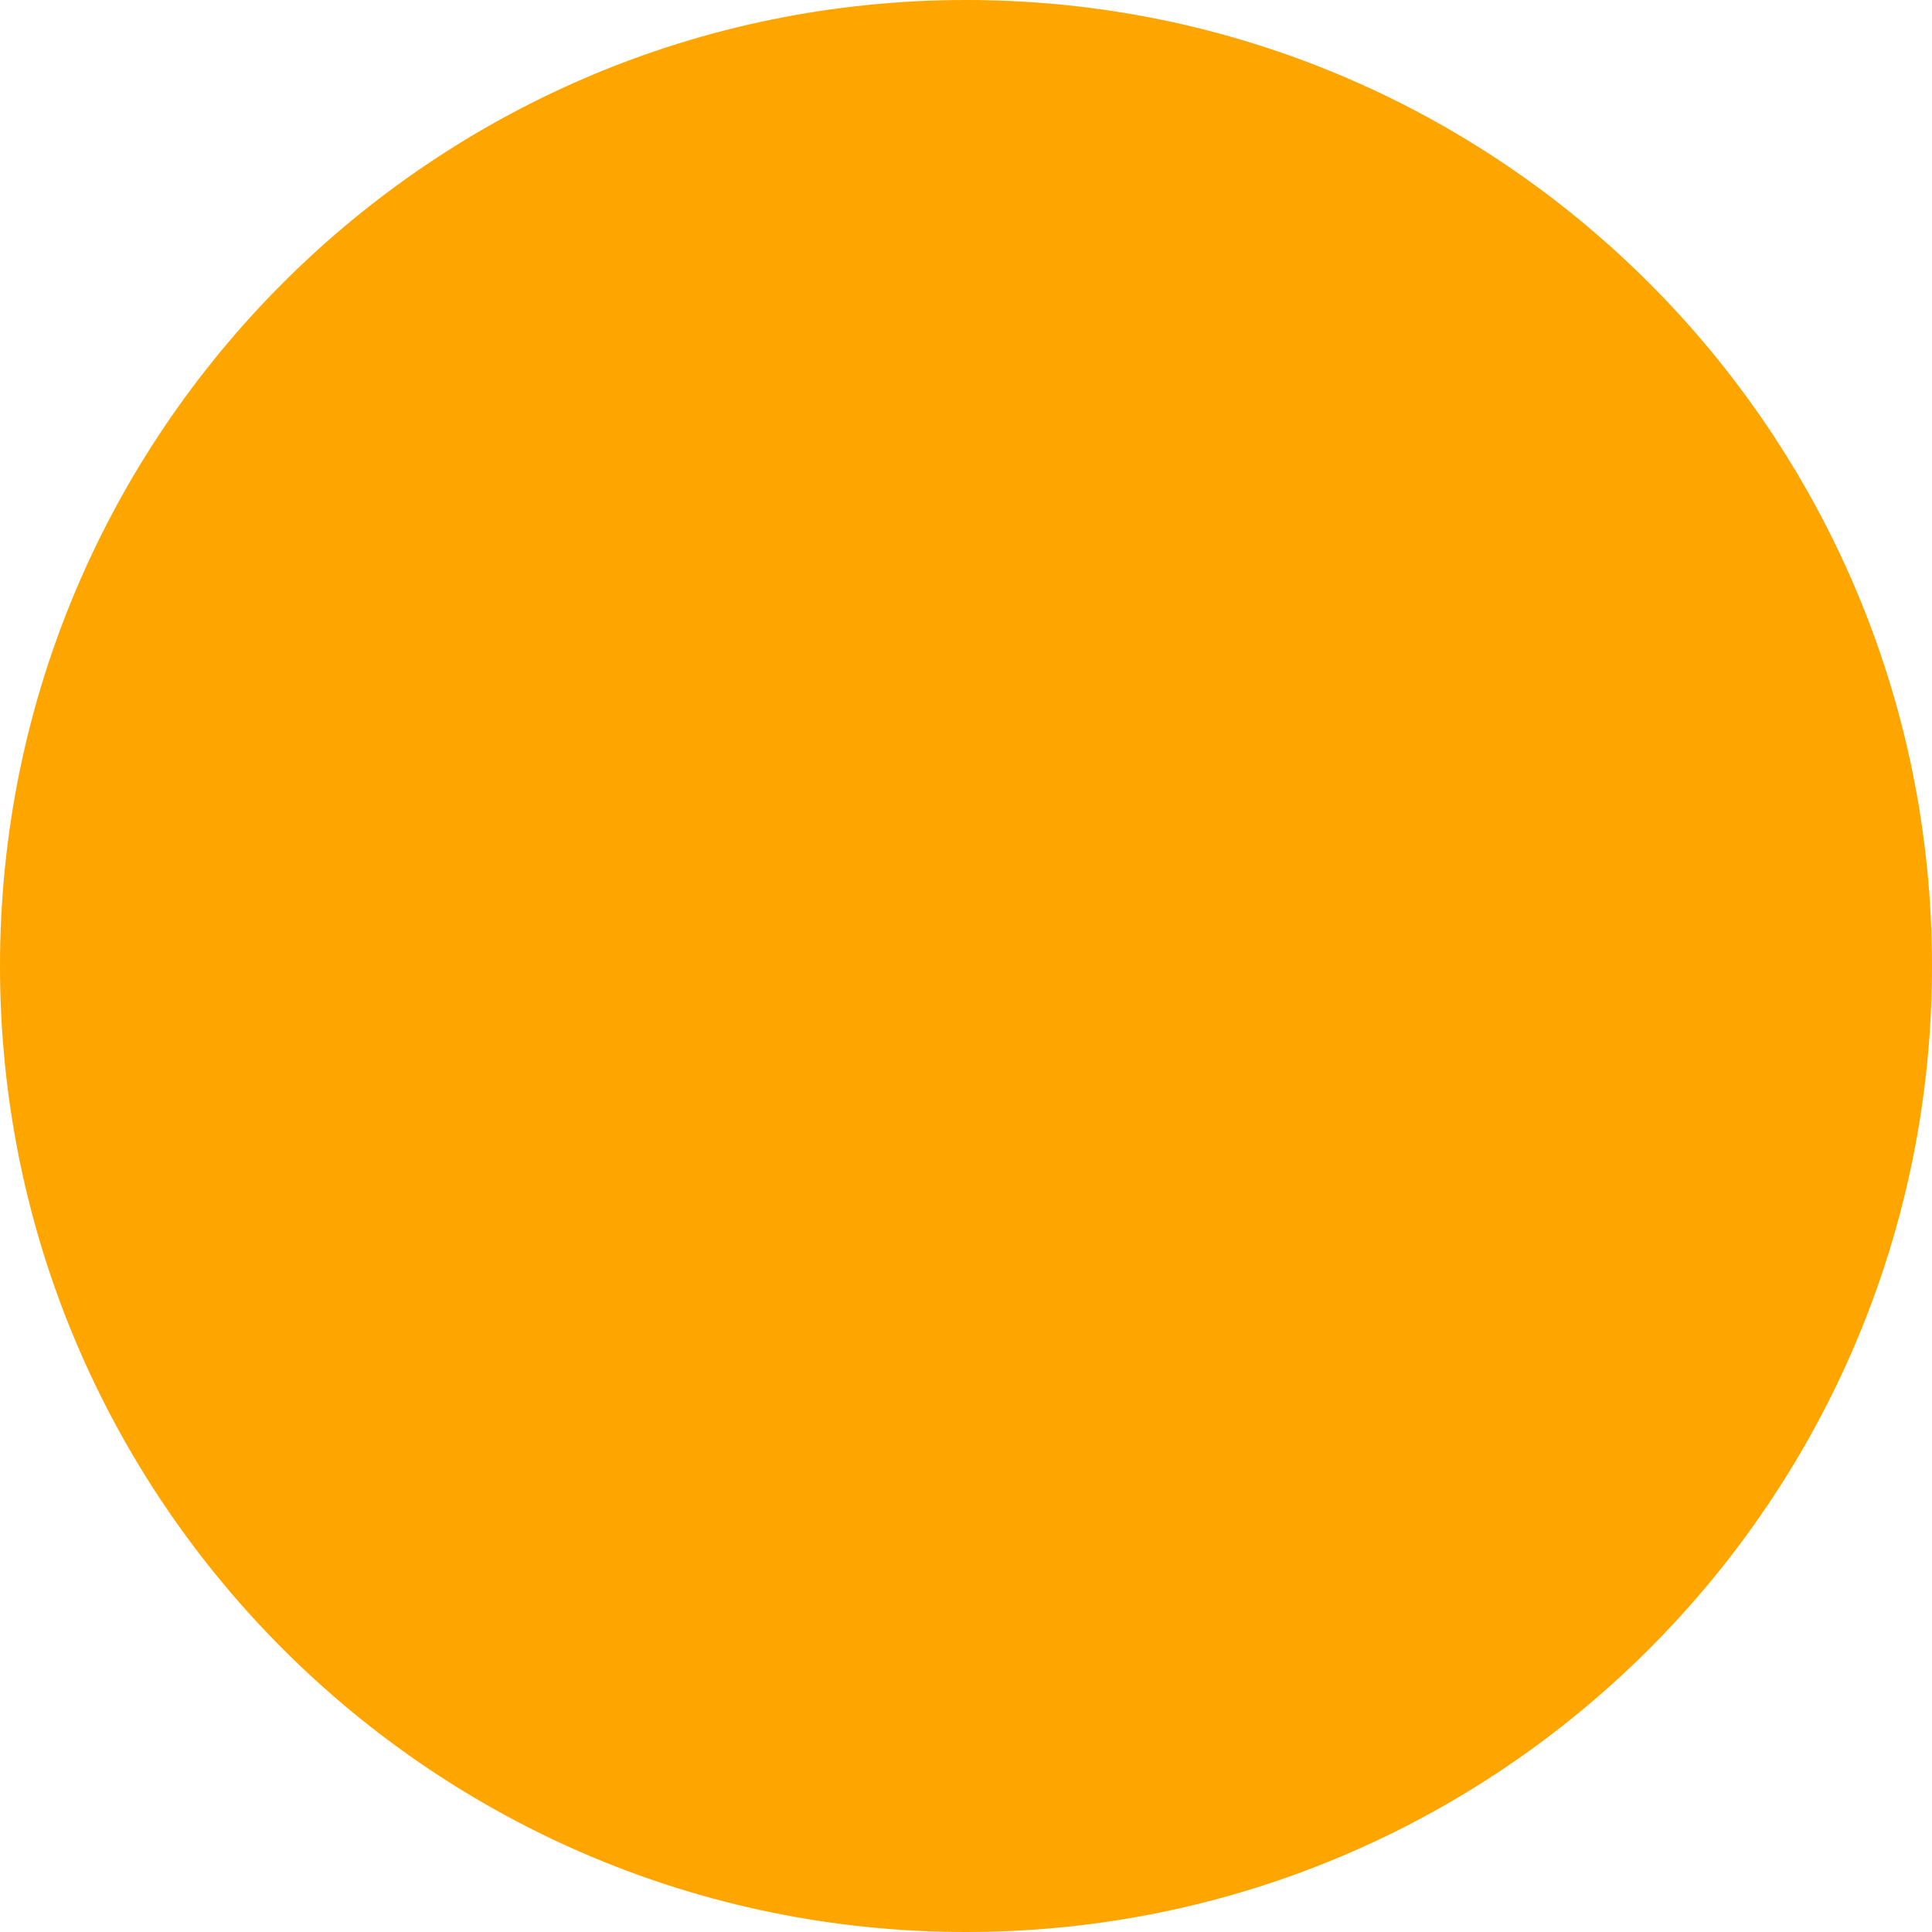
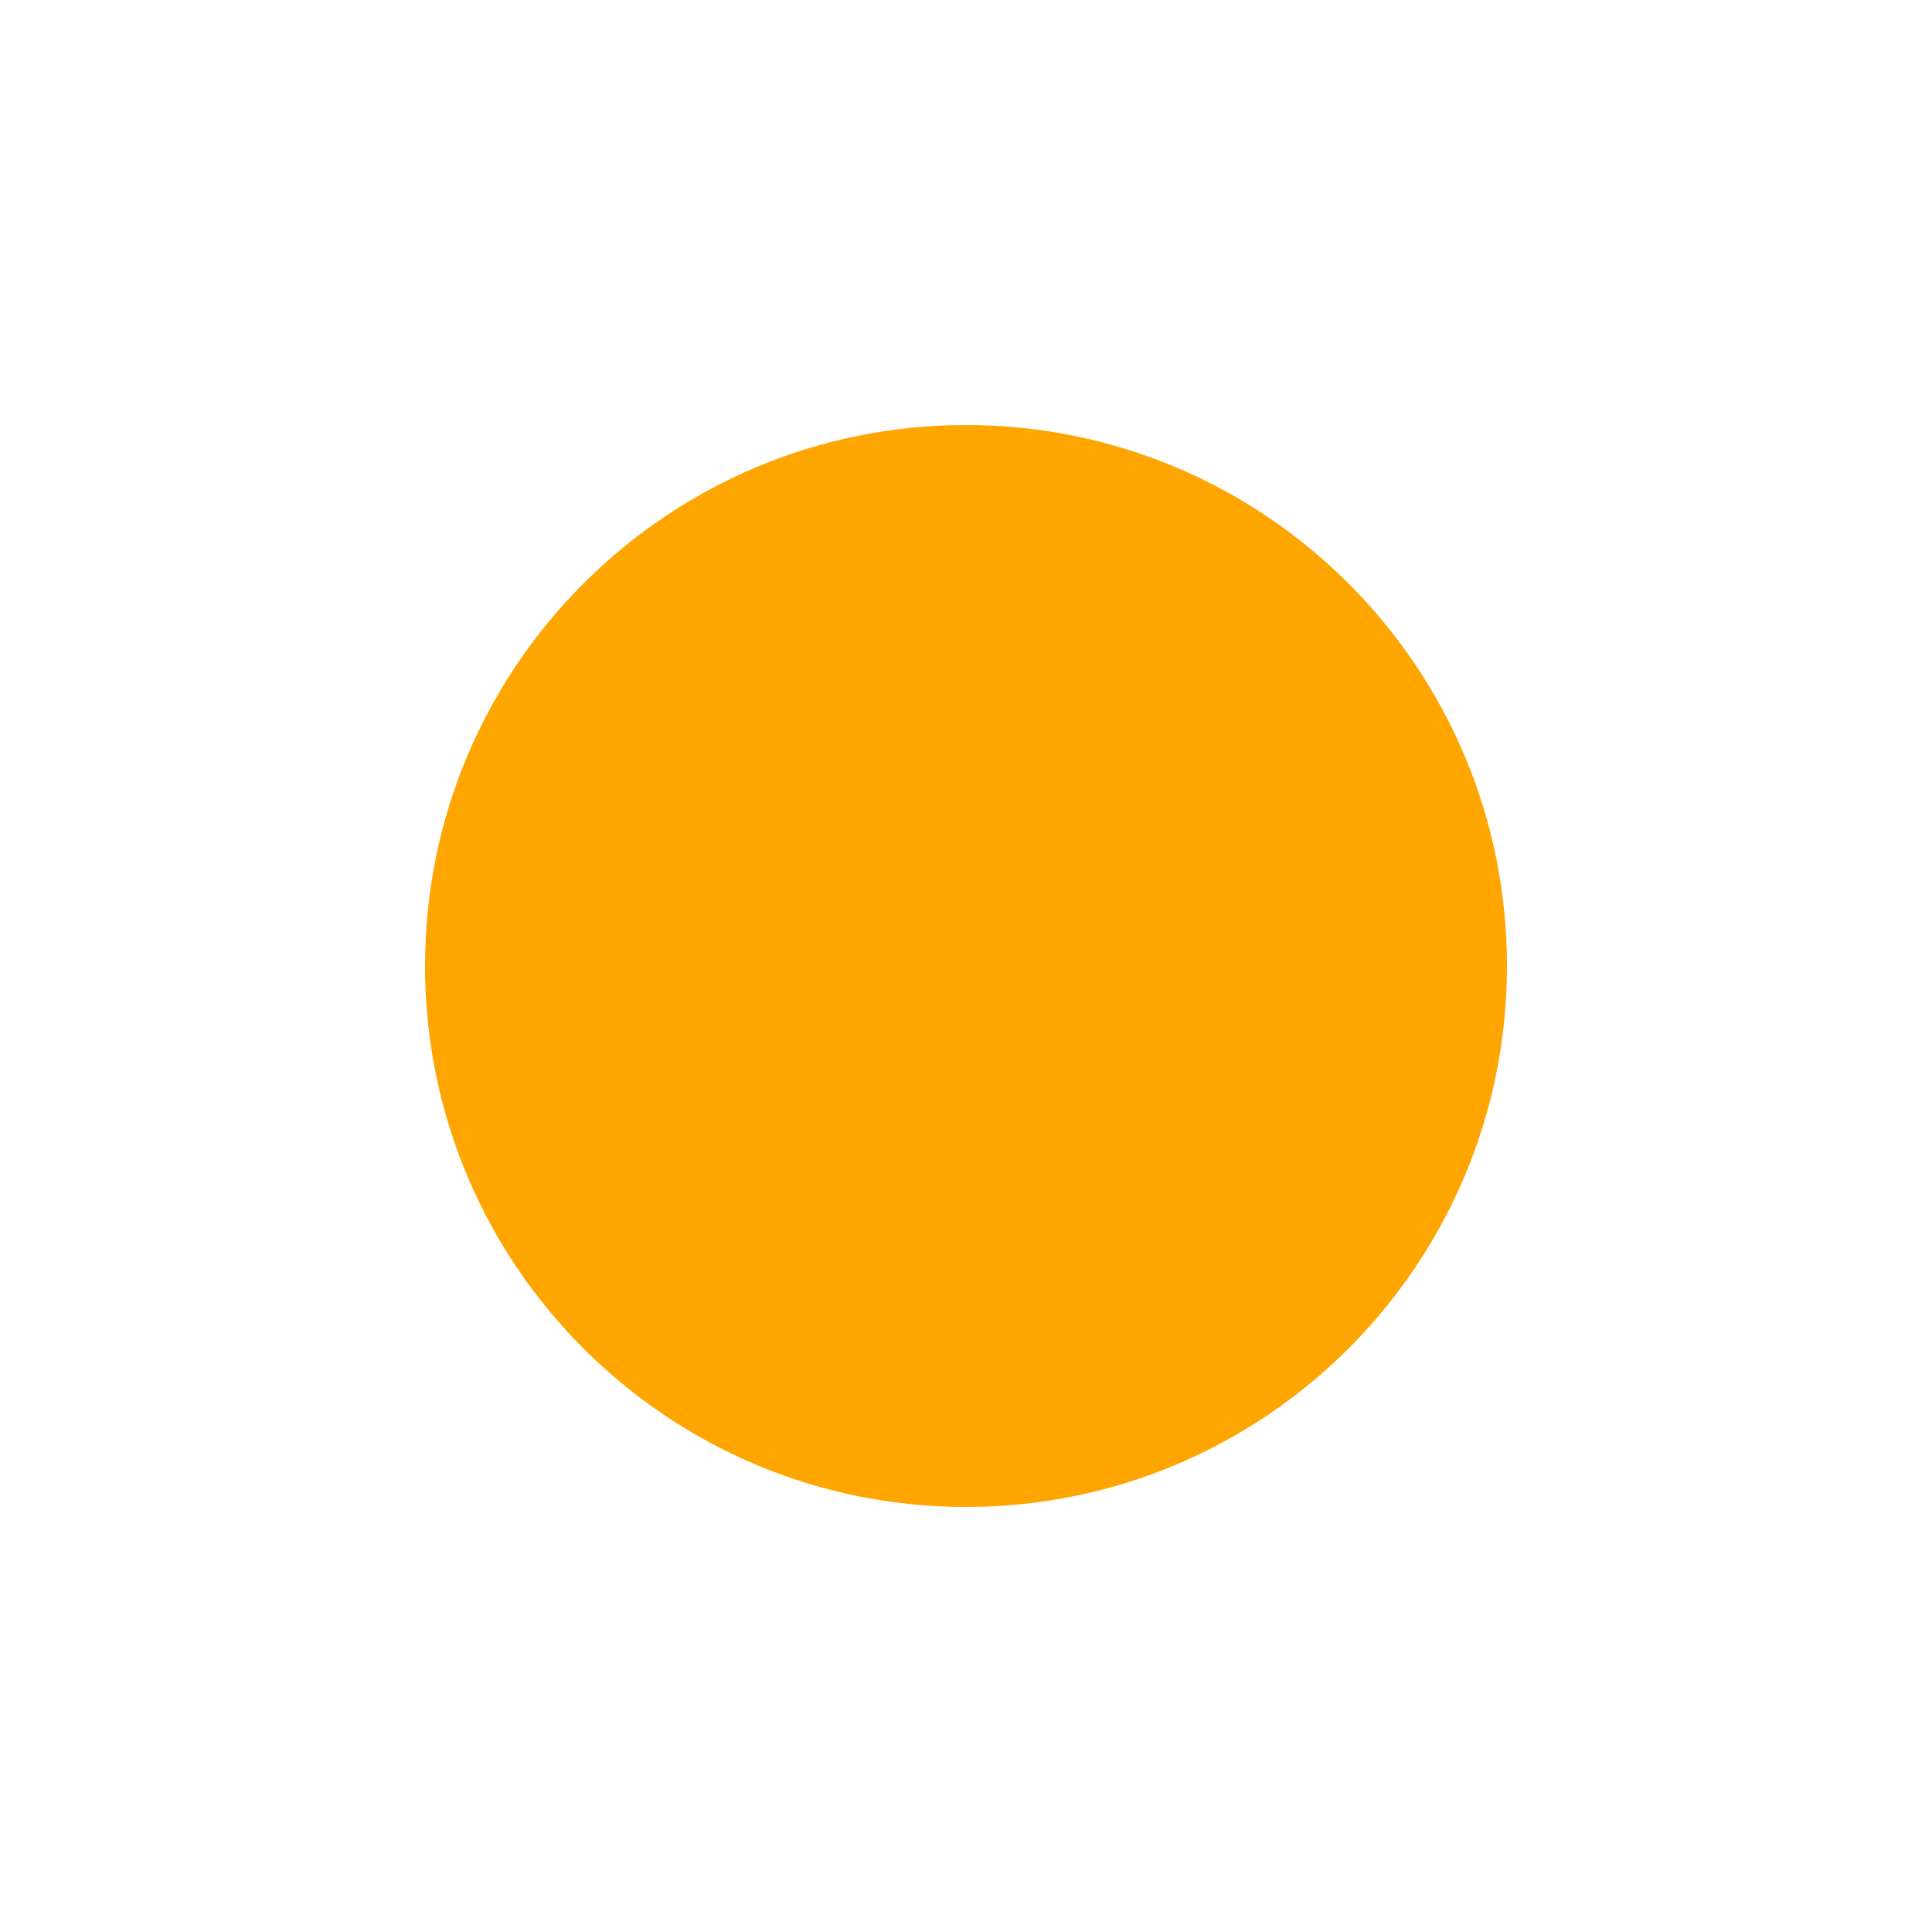
- <svg xmlns="http://www.w3.org/2000/svg" id="esic8yxwm7h1" viewBox="0 0 448 448" shape-rendering="geometricPrecision" text-rendering="geometricPrecision">
-   <style>#esic8yxwm7h2_to {animation: esic8yxwm7h2_to__to 6000ms linear infinite normal forwards}@keyframes esic8yxwm7h2_to__to { 0% {transform: translate(0px,0px)} 50% {transform: translate(22.4px,22.4px)} 100% {transform: translate(0px,0px)} }#esic8yxwm7h2_ts {animation: esic8yxwm7h2_ts__ts 6000ms linear infinite normal forwards}@keyframes esic8yxwm7h2_ts__ts { 0% {transform: scale(1,1)} 50% {transform: scale(0.9,0.9)} 100% {transform: scale(1,1)} }</style>
-   <g id="esic8yxwm7h2_to" transform="translate(0,0)">
-     <g id="esic8yxwm7h2_ts" transform="scale(1,1)">
-       <circle id="esic8yxwm7h2" r="224" transform="translate(224,224)" fill="orange" stroke="none" stroke-width="1" />
+ <svg xmlns="http://www.w3.org/2000/svg" width="800" height="800">
+   <style>
+   #esic8yxwm7h2_to {animation: esic8yxwm7h2_to__to 6000ms linear infinite normal forwards}@keyframes esic8yxwm7h2_to__to { 0% {transform: translate(0px,0px)} 50% {transform: translate(40px,40px)} 100% {transform: translate(0px,0px)} }#esic8yxwm7h2_ts {animation: esic8yxwm7h2_ts__ts 6000ms linear infinite normal forwards}@keyframes esic8yxwm7h2_ts__ts { 0% {transform: scale(1,1)} 50% {transform: scale(0.9,0.9)} 100% {transform: scale(1,1)} }
+  </style>
+   <g class="layer">
+     <g id="esic8yxwm7h2_to" transform="translate(0,0)">
+       <g id="esic8yxwm7h2_ts" transform="scale(1,1)">
+         <circle fill="orange" id="esic8yxwm7h2" r="224" transform="translate(400,400)" />
+       </g>
    </g>
  </g>
</svg>
